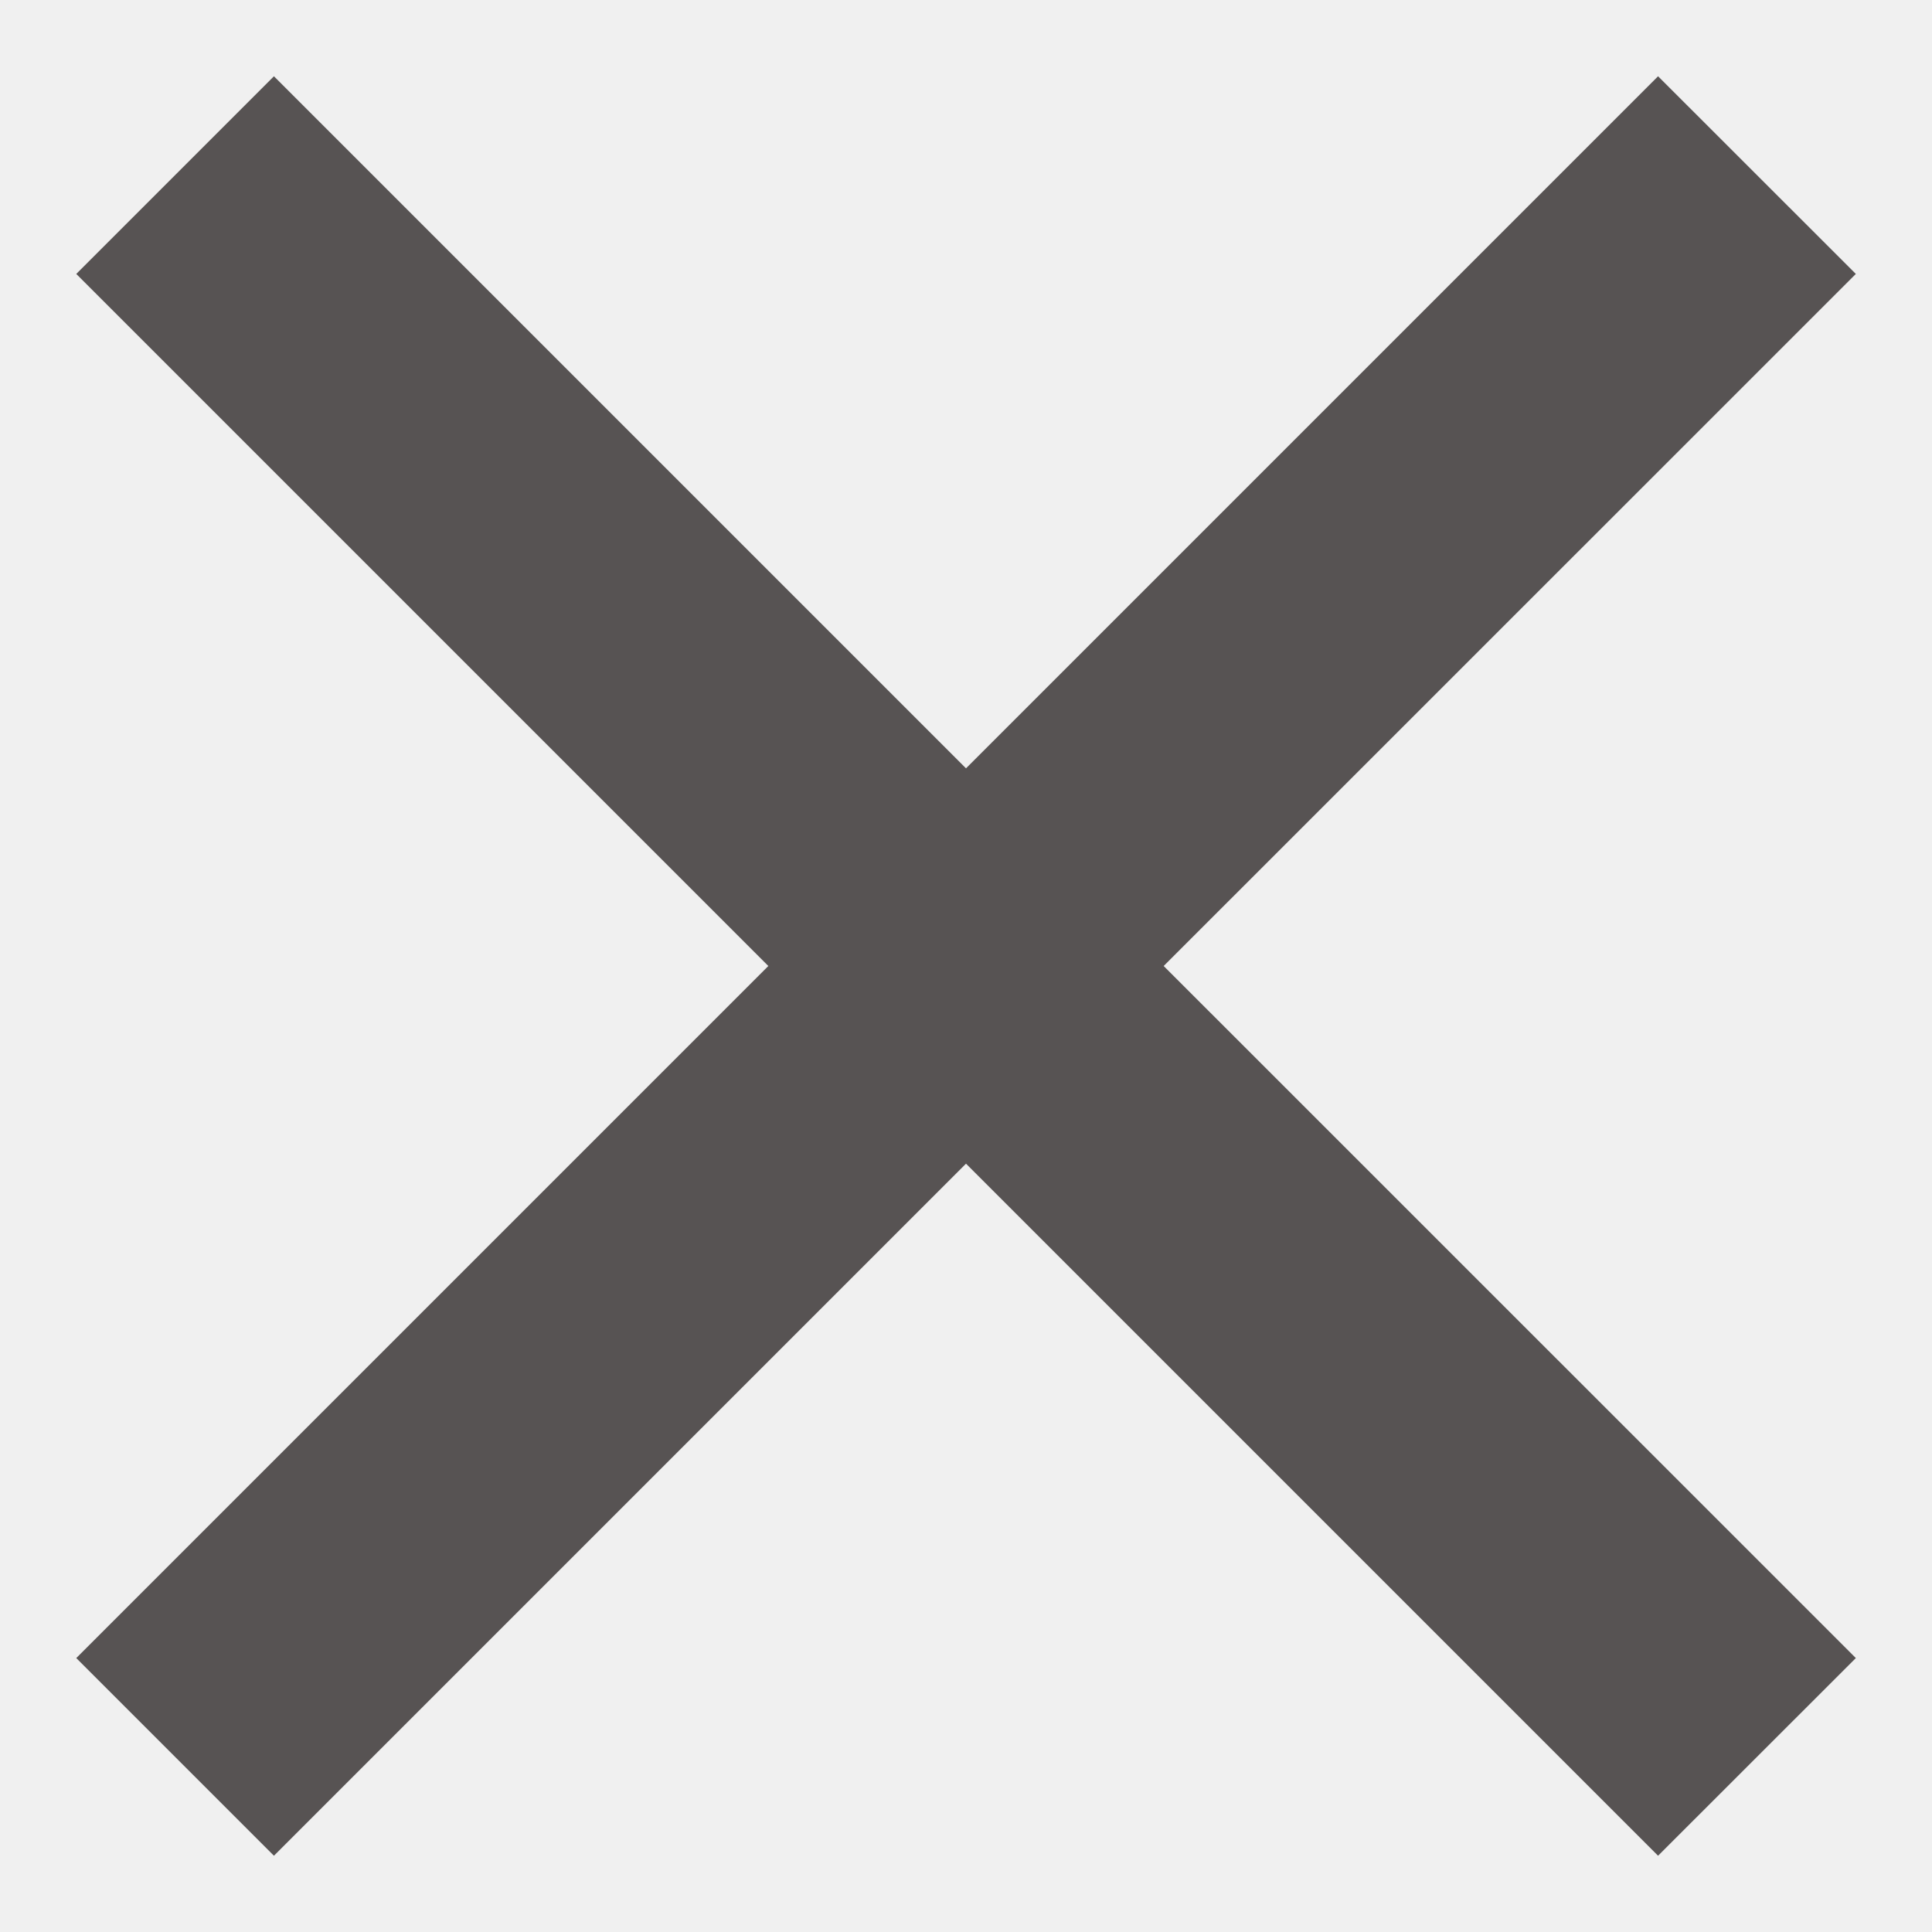
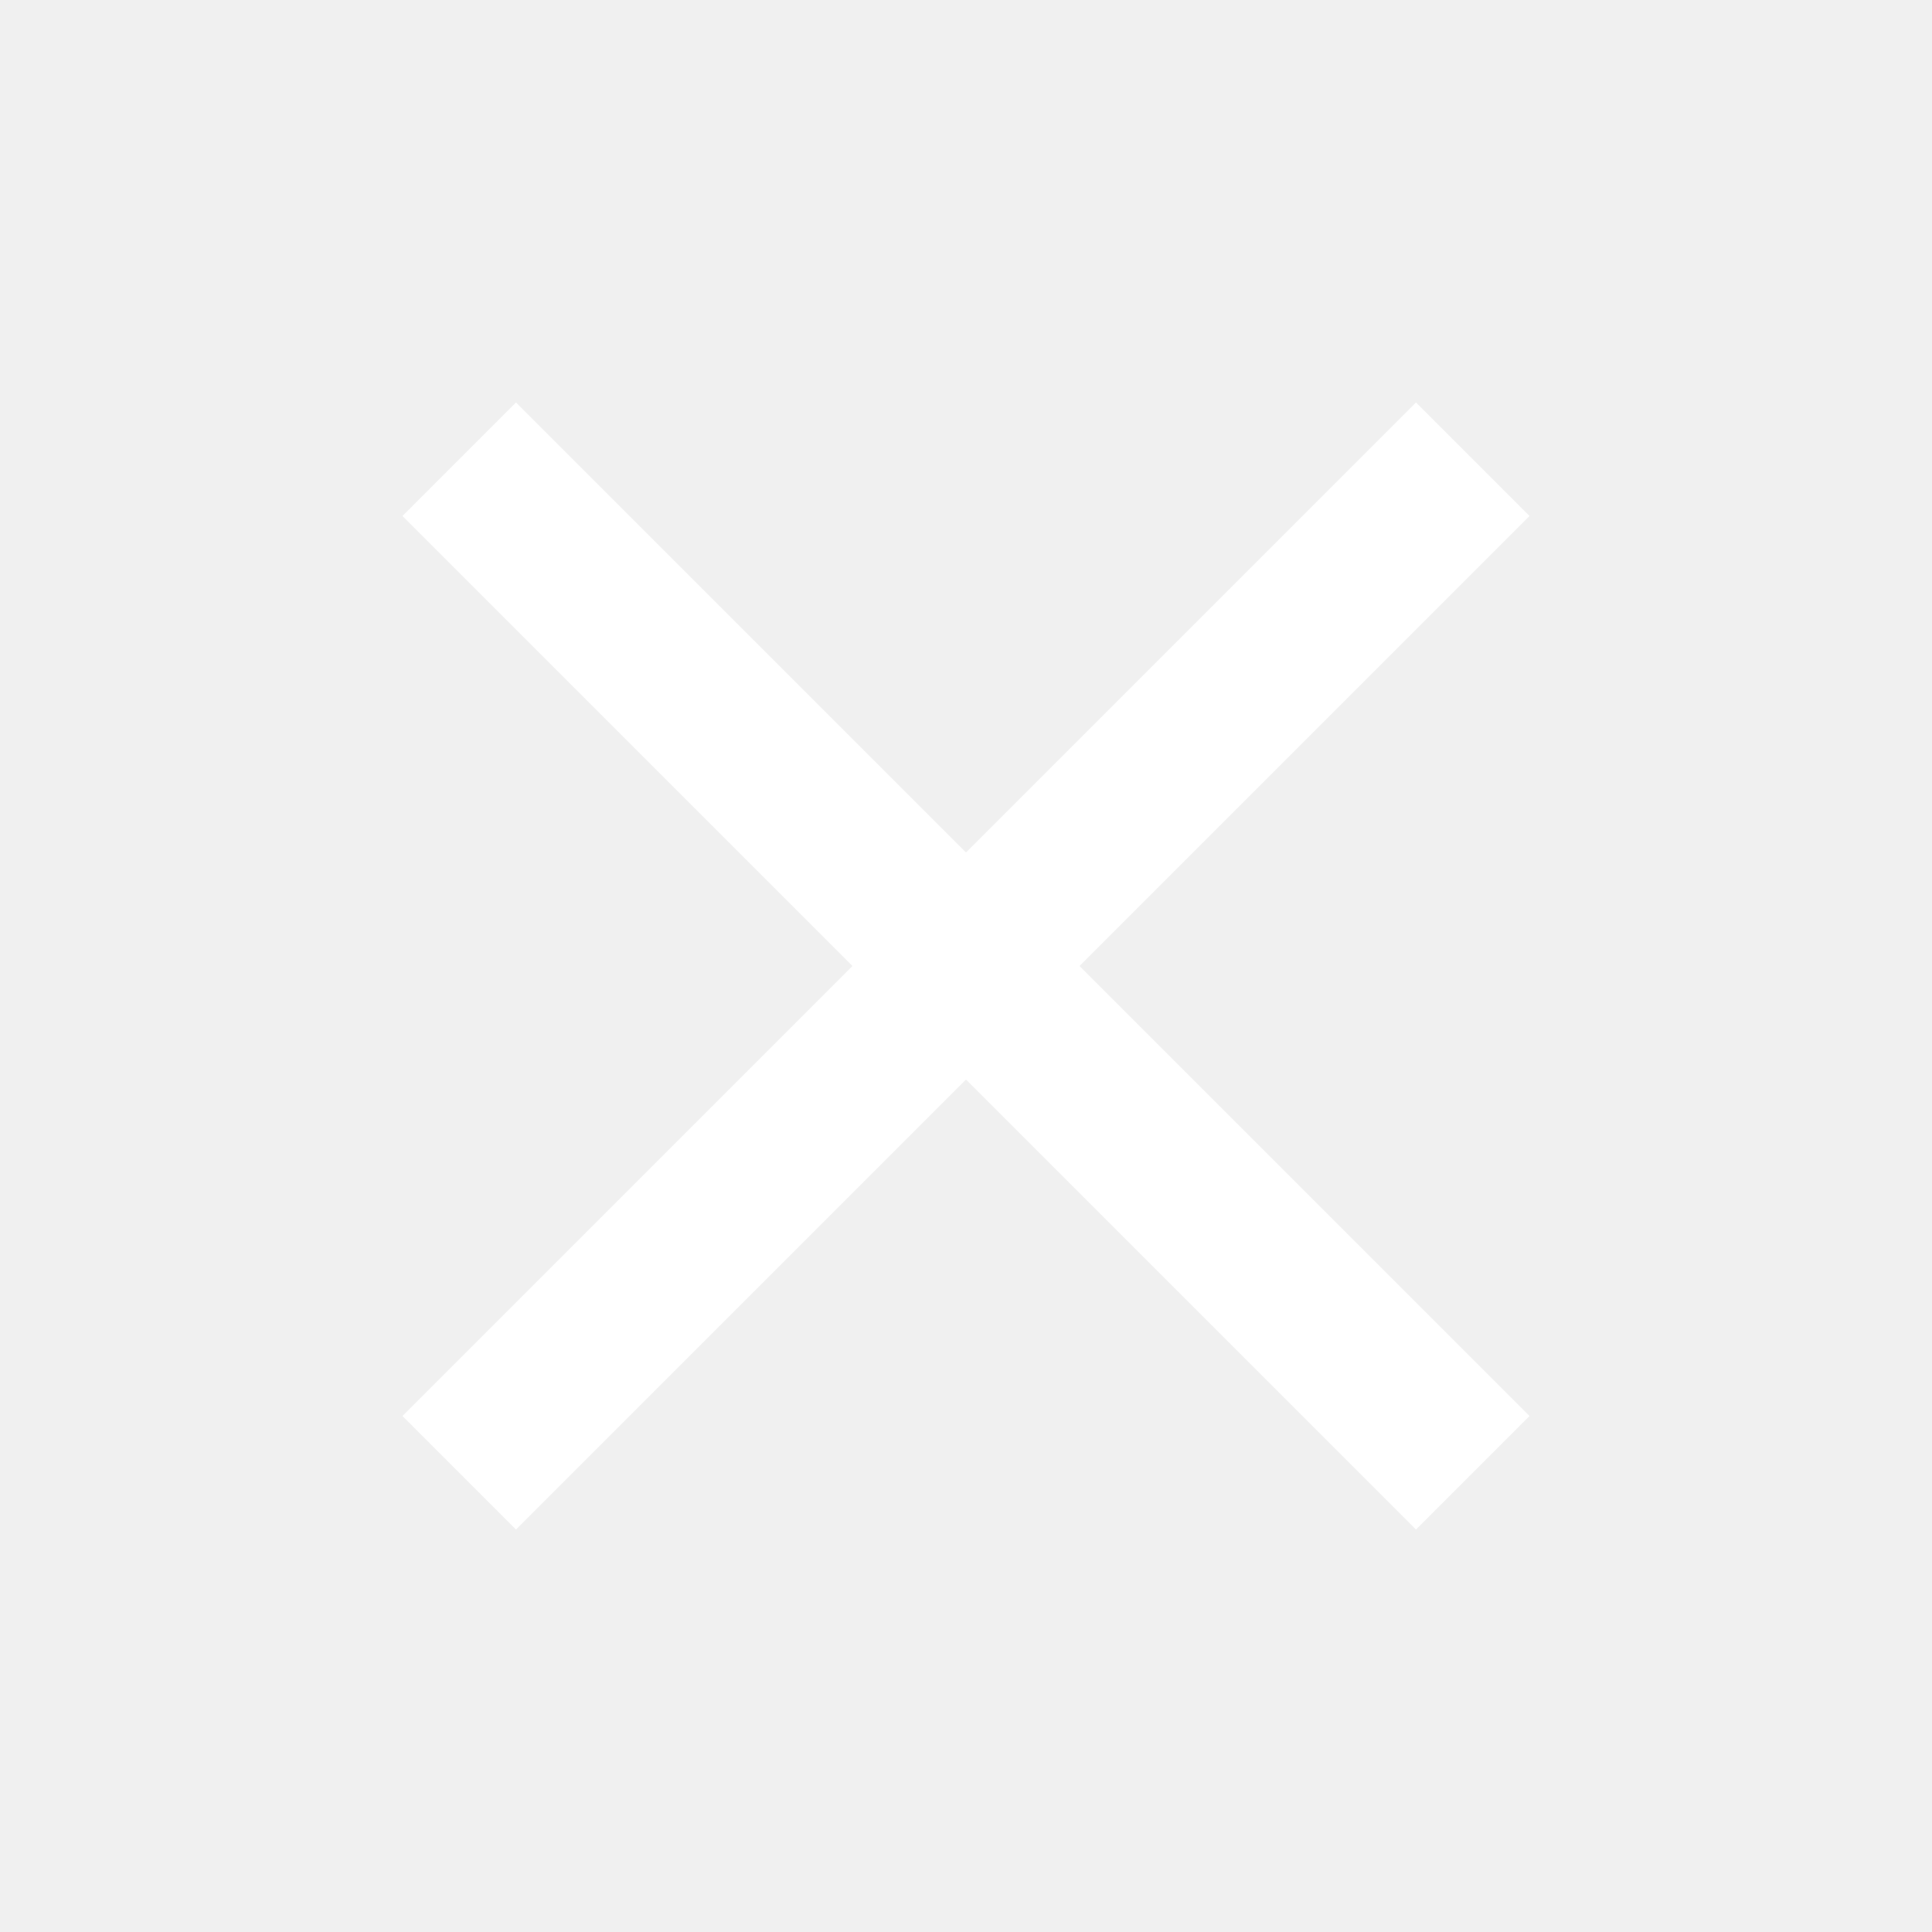
- <svg xmlns="http://www.w3.org/2000/svg" width="19" height="19" viewBox="0 0 19 19" fill="none">
-   <path d="M9.5 7.556L16.306 0.75L18.251 2.694L11.444 9.5L18.251 16.306L16.306 18.25L9.5 11.444L2.694 18.25L0.75 16.306L7.556 9.5L0.75 2.694L2.694 0.75L9.5 7.556Z" fill="#575353" />
+ <svg xmlns="http://www.w3.org/2000/svg" width="40" height="40" viewBox="0 0 40 40" fill="none">
+   <path d="M31.667 10.683L29.317 8.333L20 17.65L10.683 8.333L8.333 10.683L17.65 20L8.333 29.317L10.683 31.667L20 22.35L29.317 31.667L31.667 29.317L22.35 20L31.667 10.683Z" fill="white" />
</svg>
